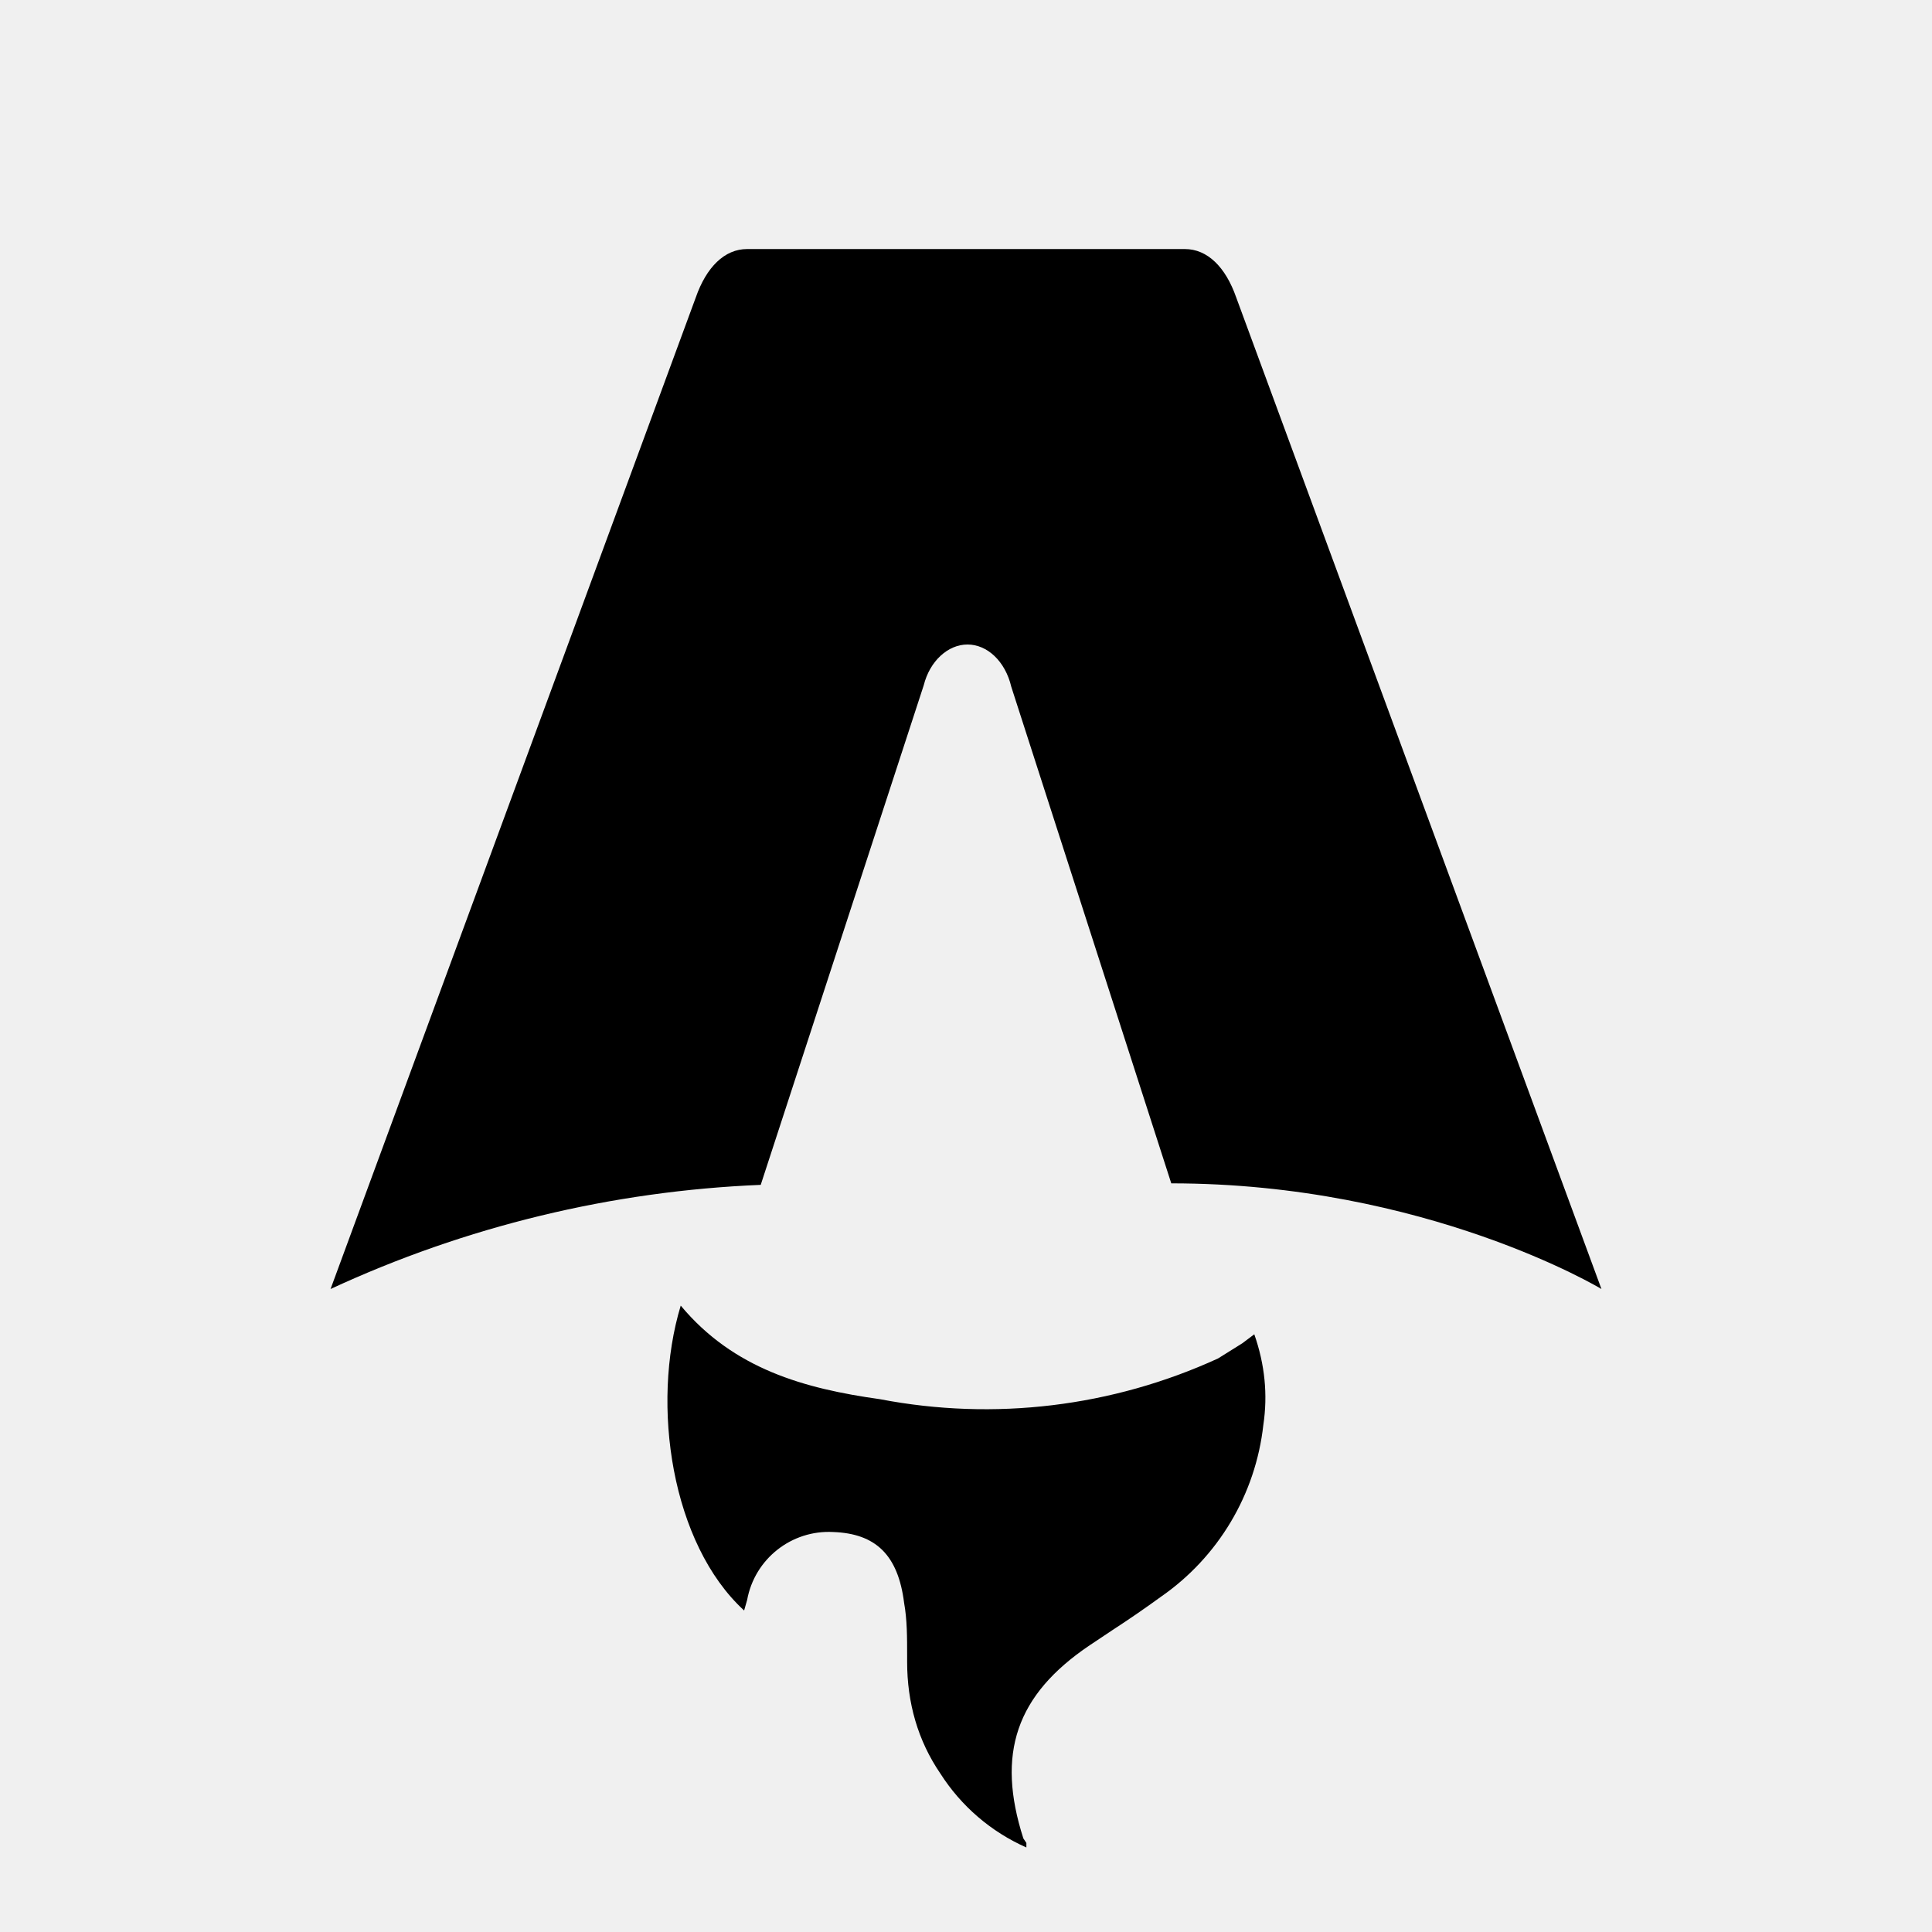
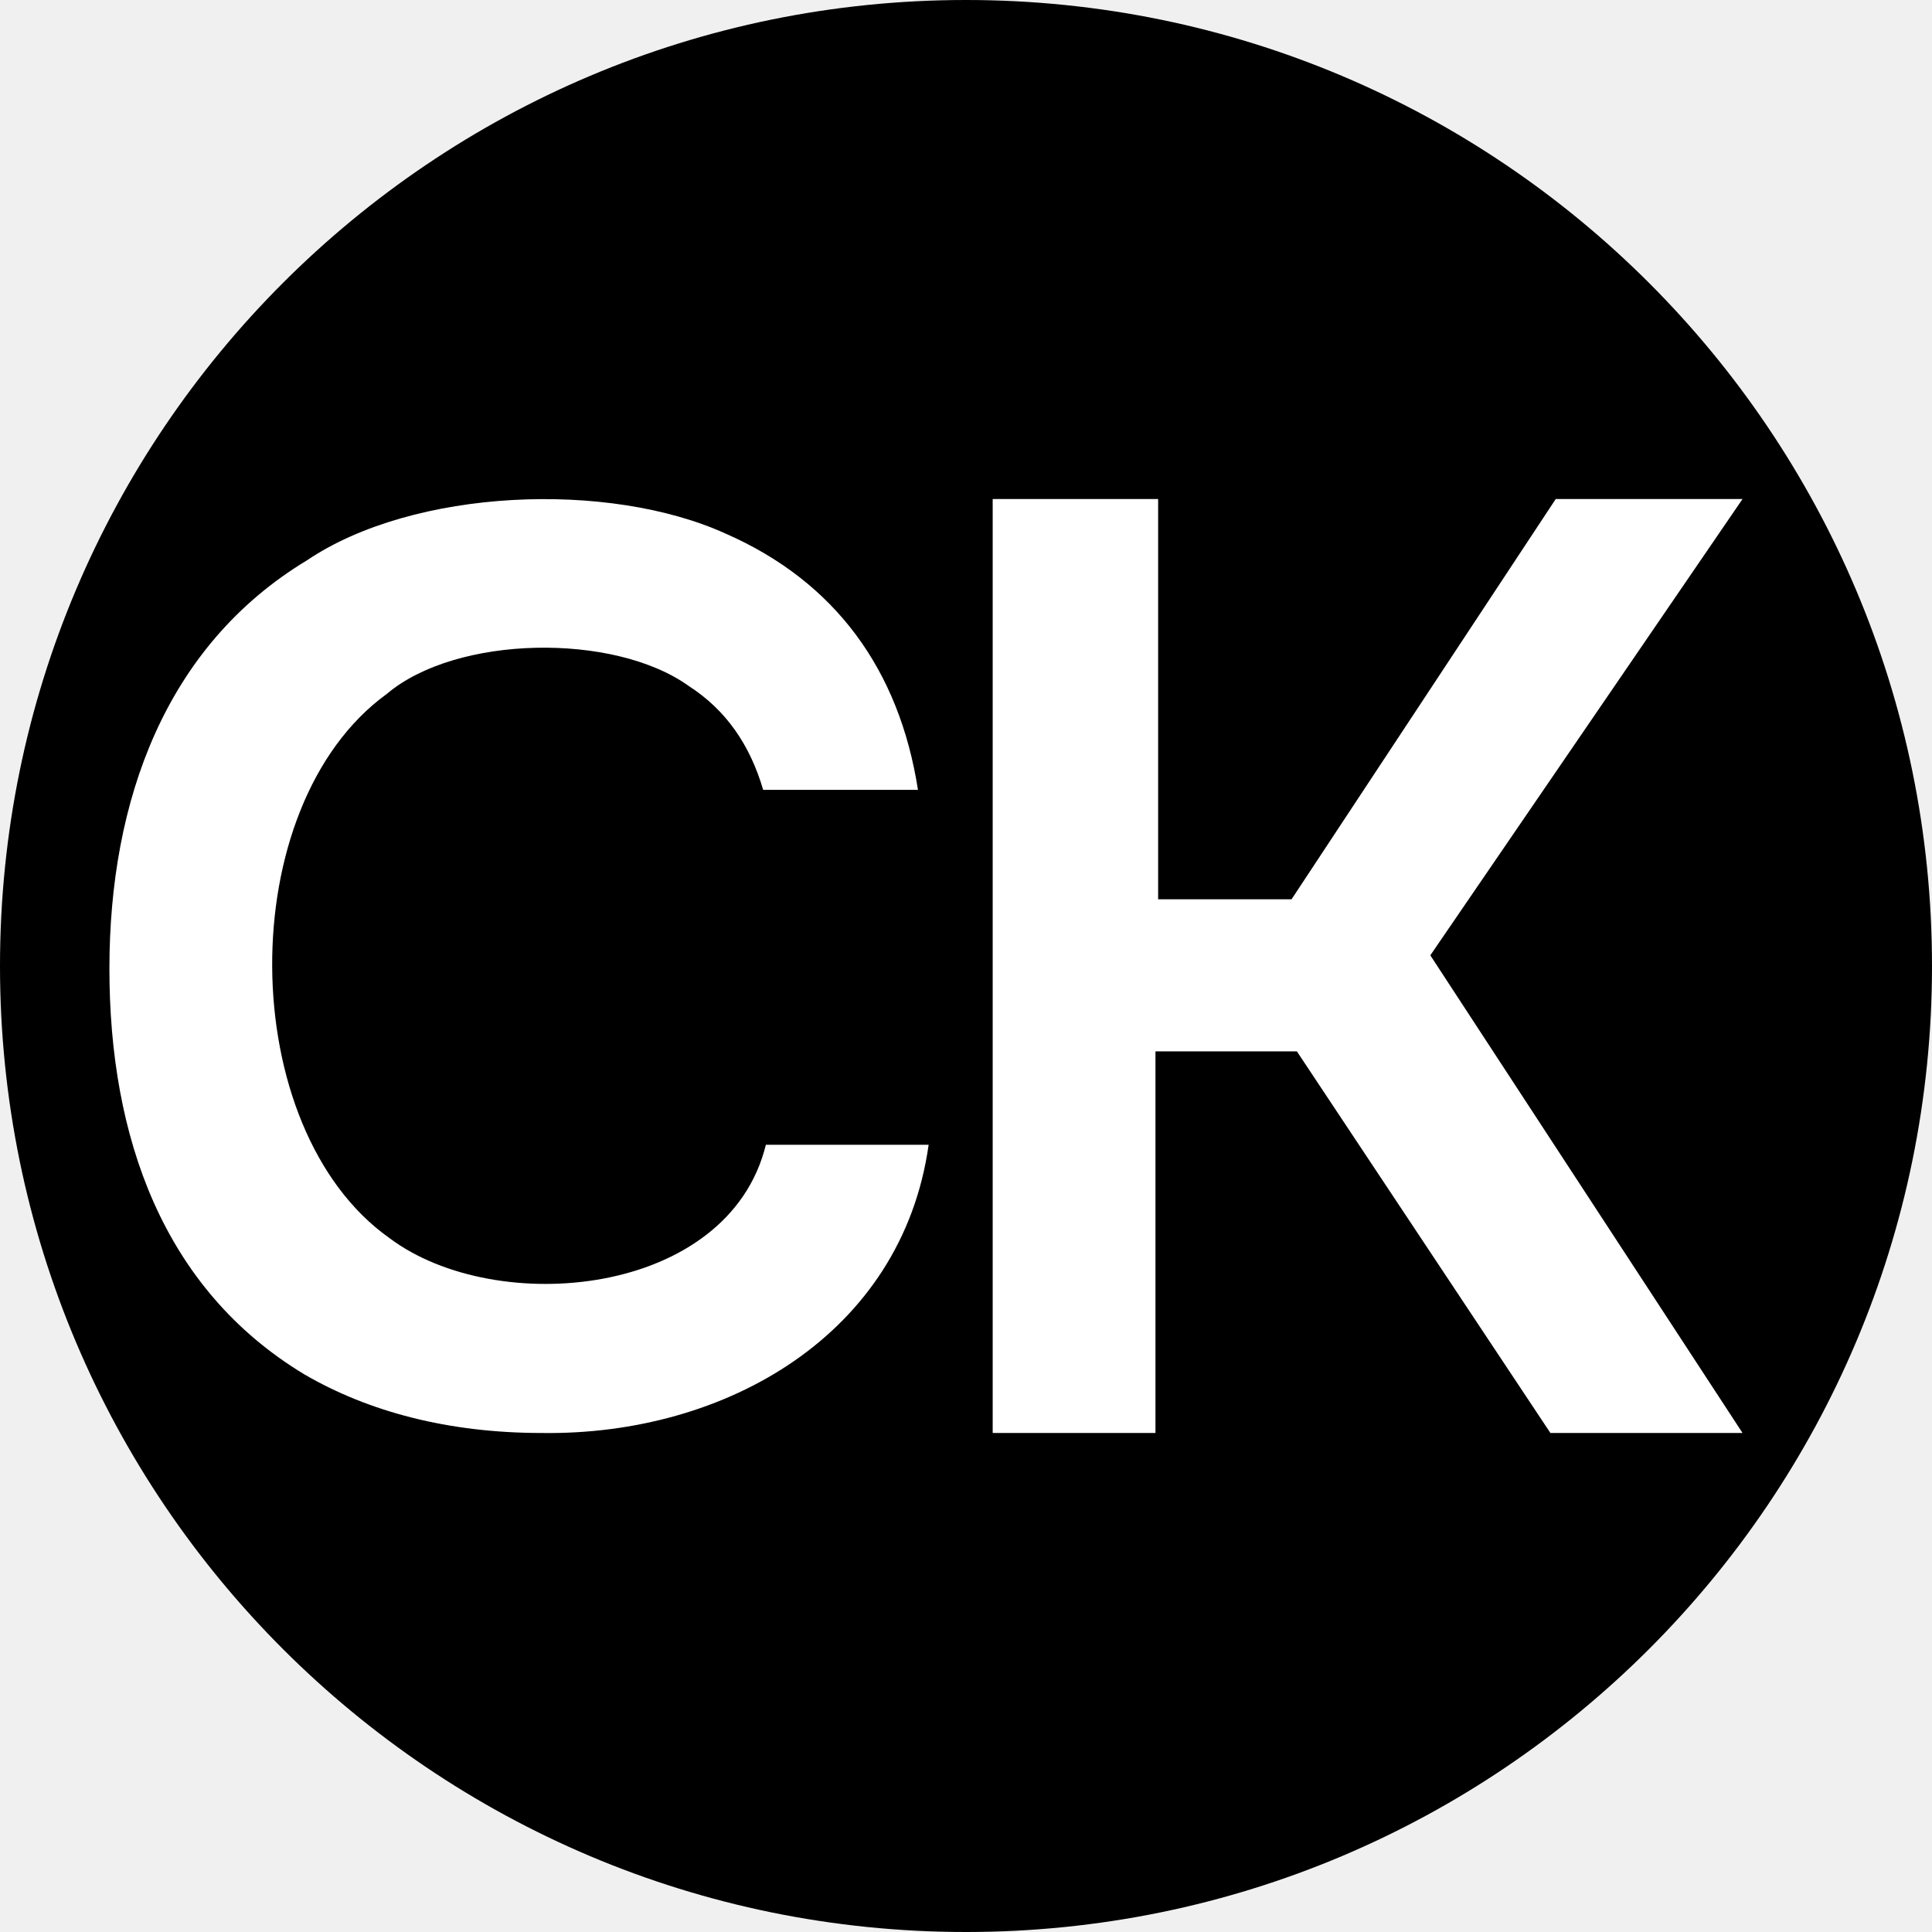
- <svg xmlns="http://www.w3.org/2000/svg" fill="none" viewBox="0 0 128 128">
-   <path d="M50.4 78.5a75.1 75.1 0 0 0-28.5 6.9l24.2-65.7c.7-2 1.9-3.2 3.4-3.2h29c1.5 0 2.7 1.2 3.4 3.2l24.2 65.7s-11.6-7-28.5-7L67 45.5c-.4-1.7-1.6-2.8-2.9-2.8-1.3 0-2.5 1.1-2.9 2.7L50.4 78.5Zm-1.1 28.2Zm-4.2-20.2c-2 6.6-.6 15.8 4.2 20.2a17.5 17.5 0 0 1 .2-.7 5.5 5.5 0 0 1 5.7-4.5c2.8.1 4.3 1.5 4.7 4.7.2 1.1.2 2.3.2 3.5v.4c0 2.7.7 5.2 2.2 7.4a13 13 0 0 0 5.7 4.9v-.3l-.2-.3c-1.8-5.6-.5-9.5 4.4-12.8l1.5-1a73 73 0 0 0 3.2-2.2 16 16 0 0 0 6.8-11.4c.3-2 .1-4-.6-6l-.8.6-1.6 1a37 37 0 0 1-22.4 2.7c-5-.7-9.7-2-13.2-6.2Z" />
-   <style>
-         path { fill: #000; }
-         @media (prefers-color-scheme: dark) {
-             path { fill: #FFF; }
-         }
-     </style>
+ <svg xmlns="http://www.w3.org/2000/svg" version="1.1" viewBox="0 0 72.4 72.4">
+   <rect x="0" y="0" width="72.4" height="72.4" rx="36.2" ry="36.2" />
+   <g>
+     <path fill="#fff" d="M34.4,29.6c-.7-4.5-3.1-7.8-7.2-9.6-4.4-2-11.7-1.7-15.7,1-5.3,3.2-7.4,9-7.4,15.3s2,12,7.3,15.2c2.4,1.4,5.4,2.2,8.9,2.2,6.9.1,13.5-3.7,14.5-10.8h-6.1c-1.4,5.7-10.1,6.5-14.1,3.5-5.8-4.1-5.9-16.2-.1-20.4,2.6-2.2,8.5-2.3,11.3-.3,1.4.9,2.3,2.2,2.8,3.9,0,0,5.8,0,5.8,0Z" />
+     <path fill="#fff" d="M43.3,53.7v-14.3h5.3l9.5,14.3h7.2l-11.7-17.9,11.7-17.1h-7l-9.9,15h-5v-15h-6.2v35h6.2Z" />
+   </g>
</svg>
